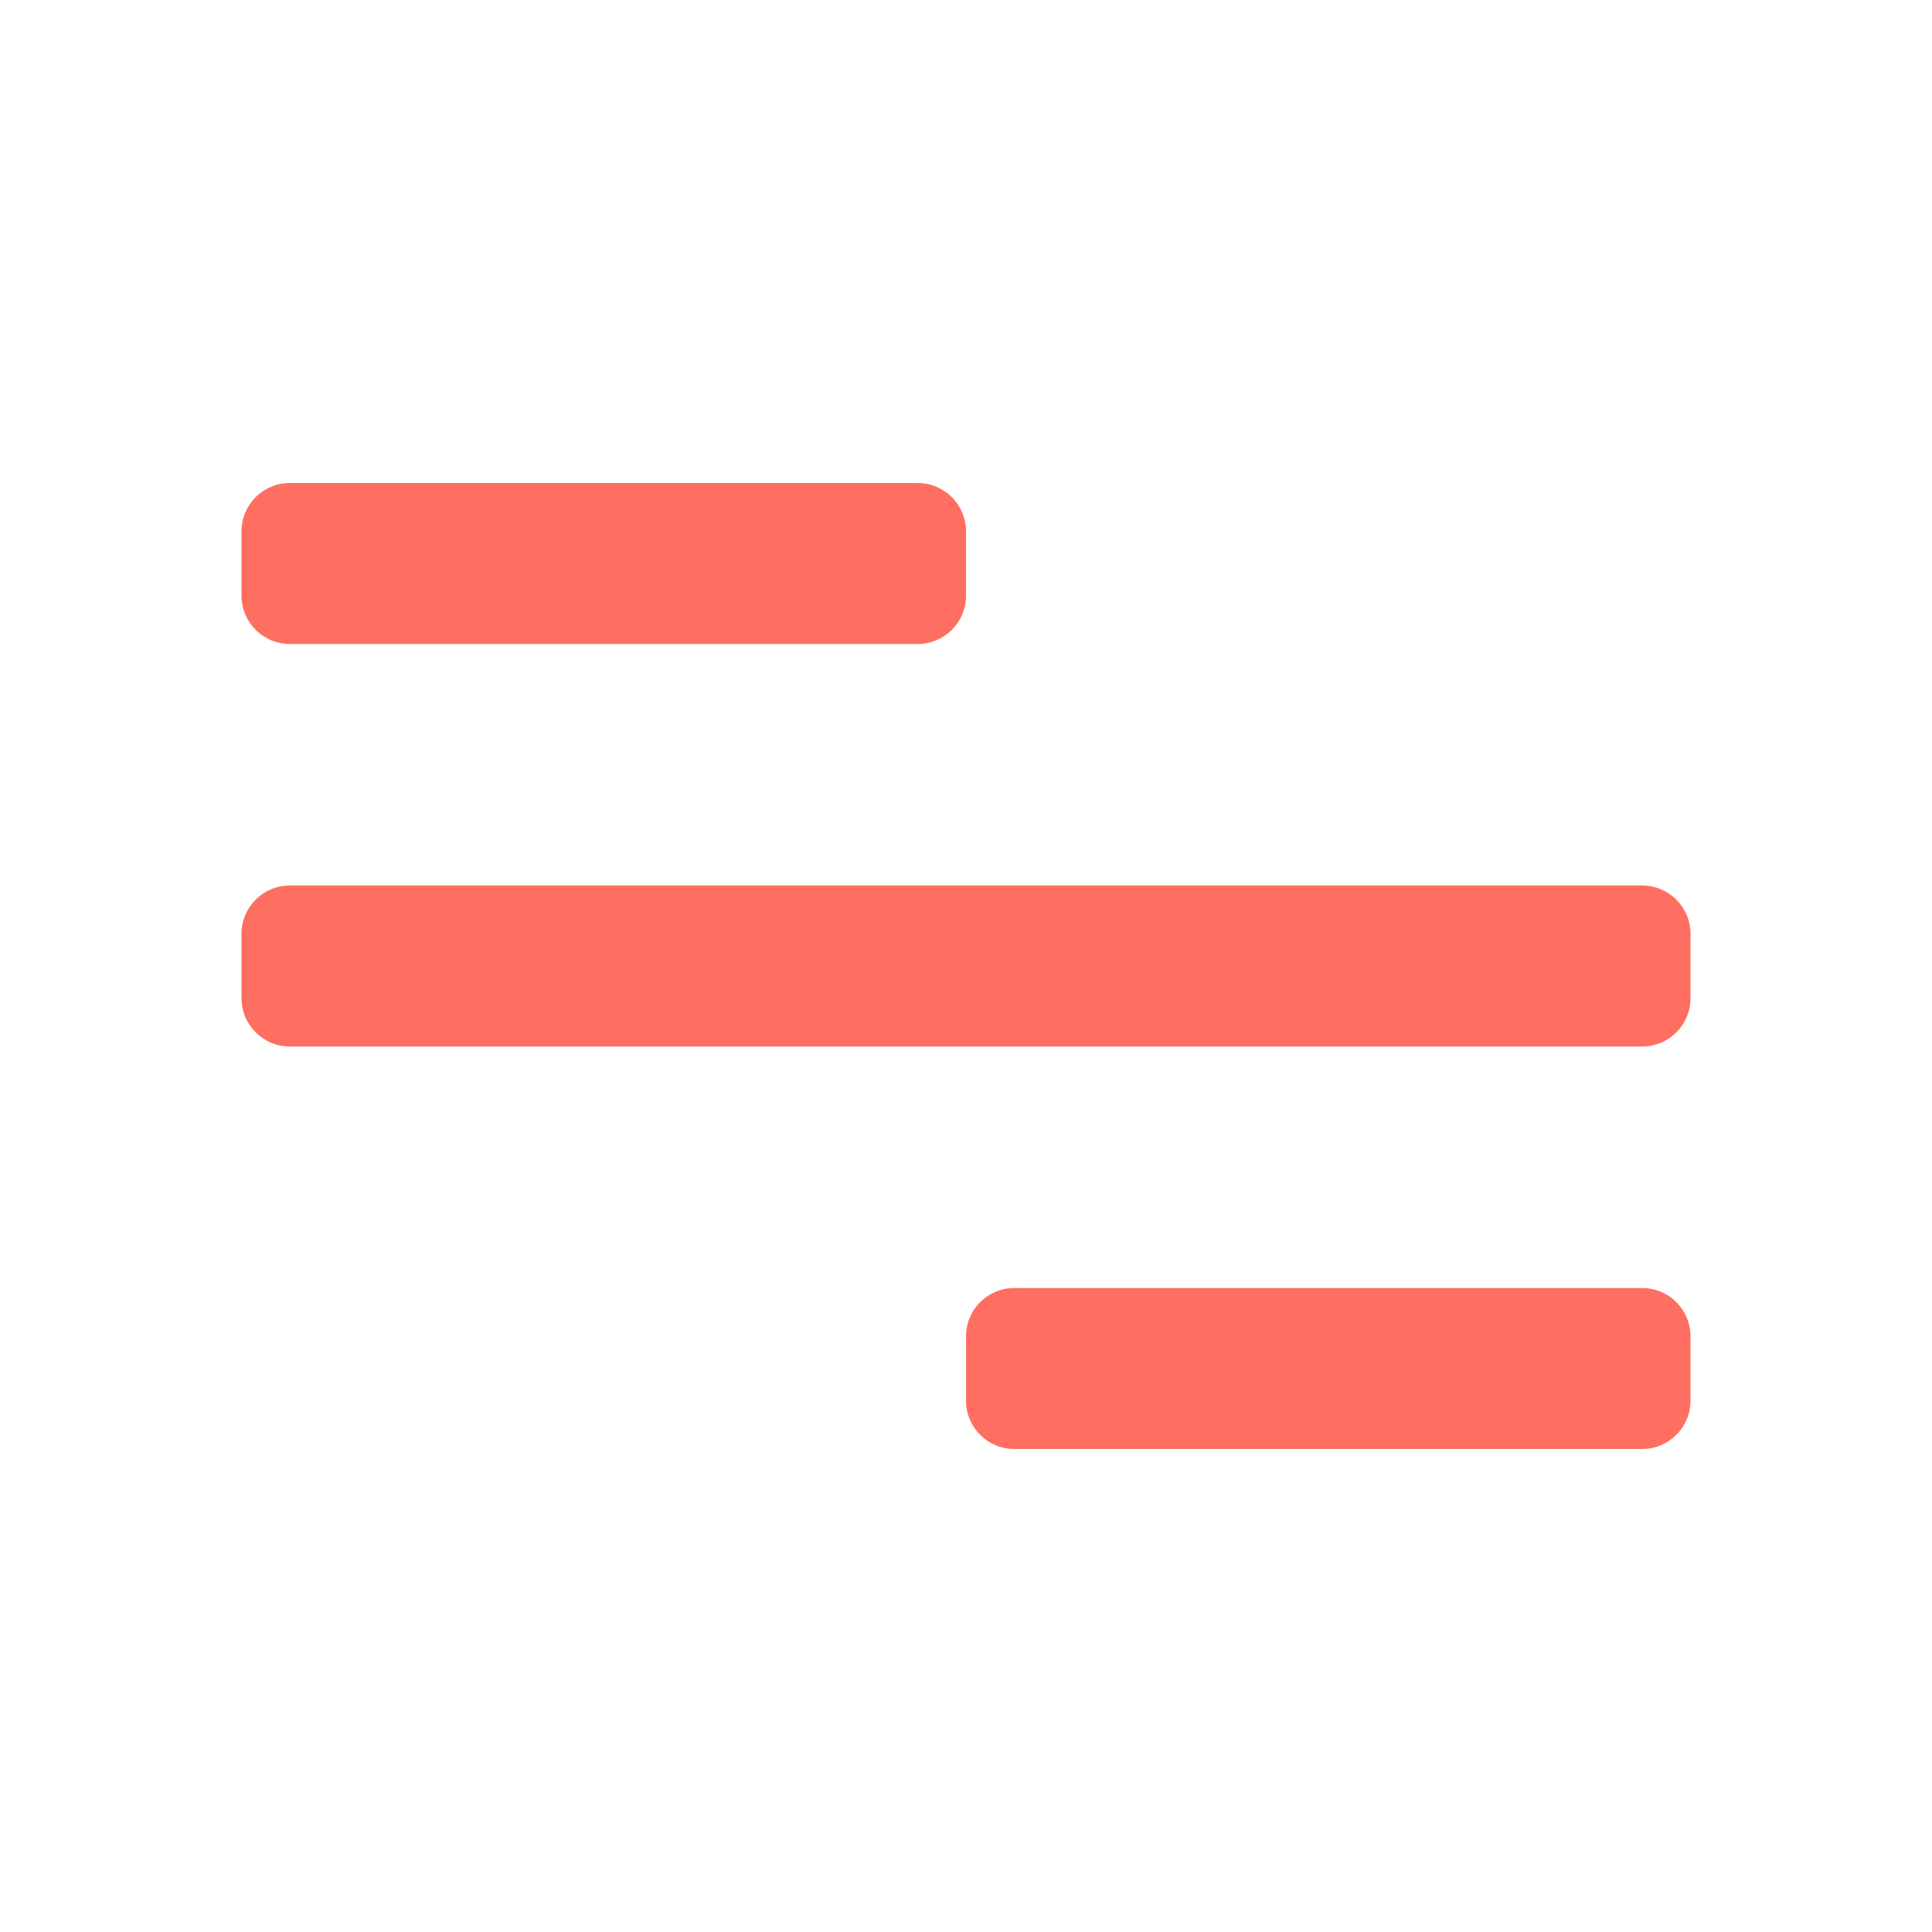
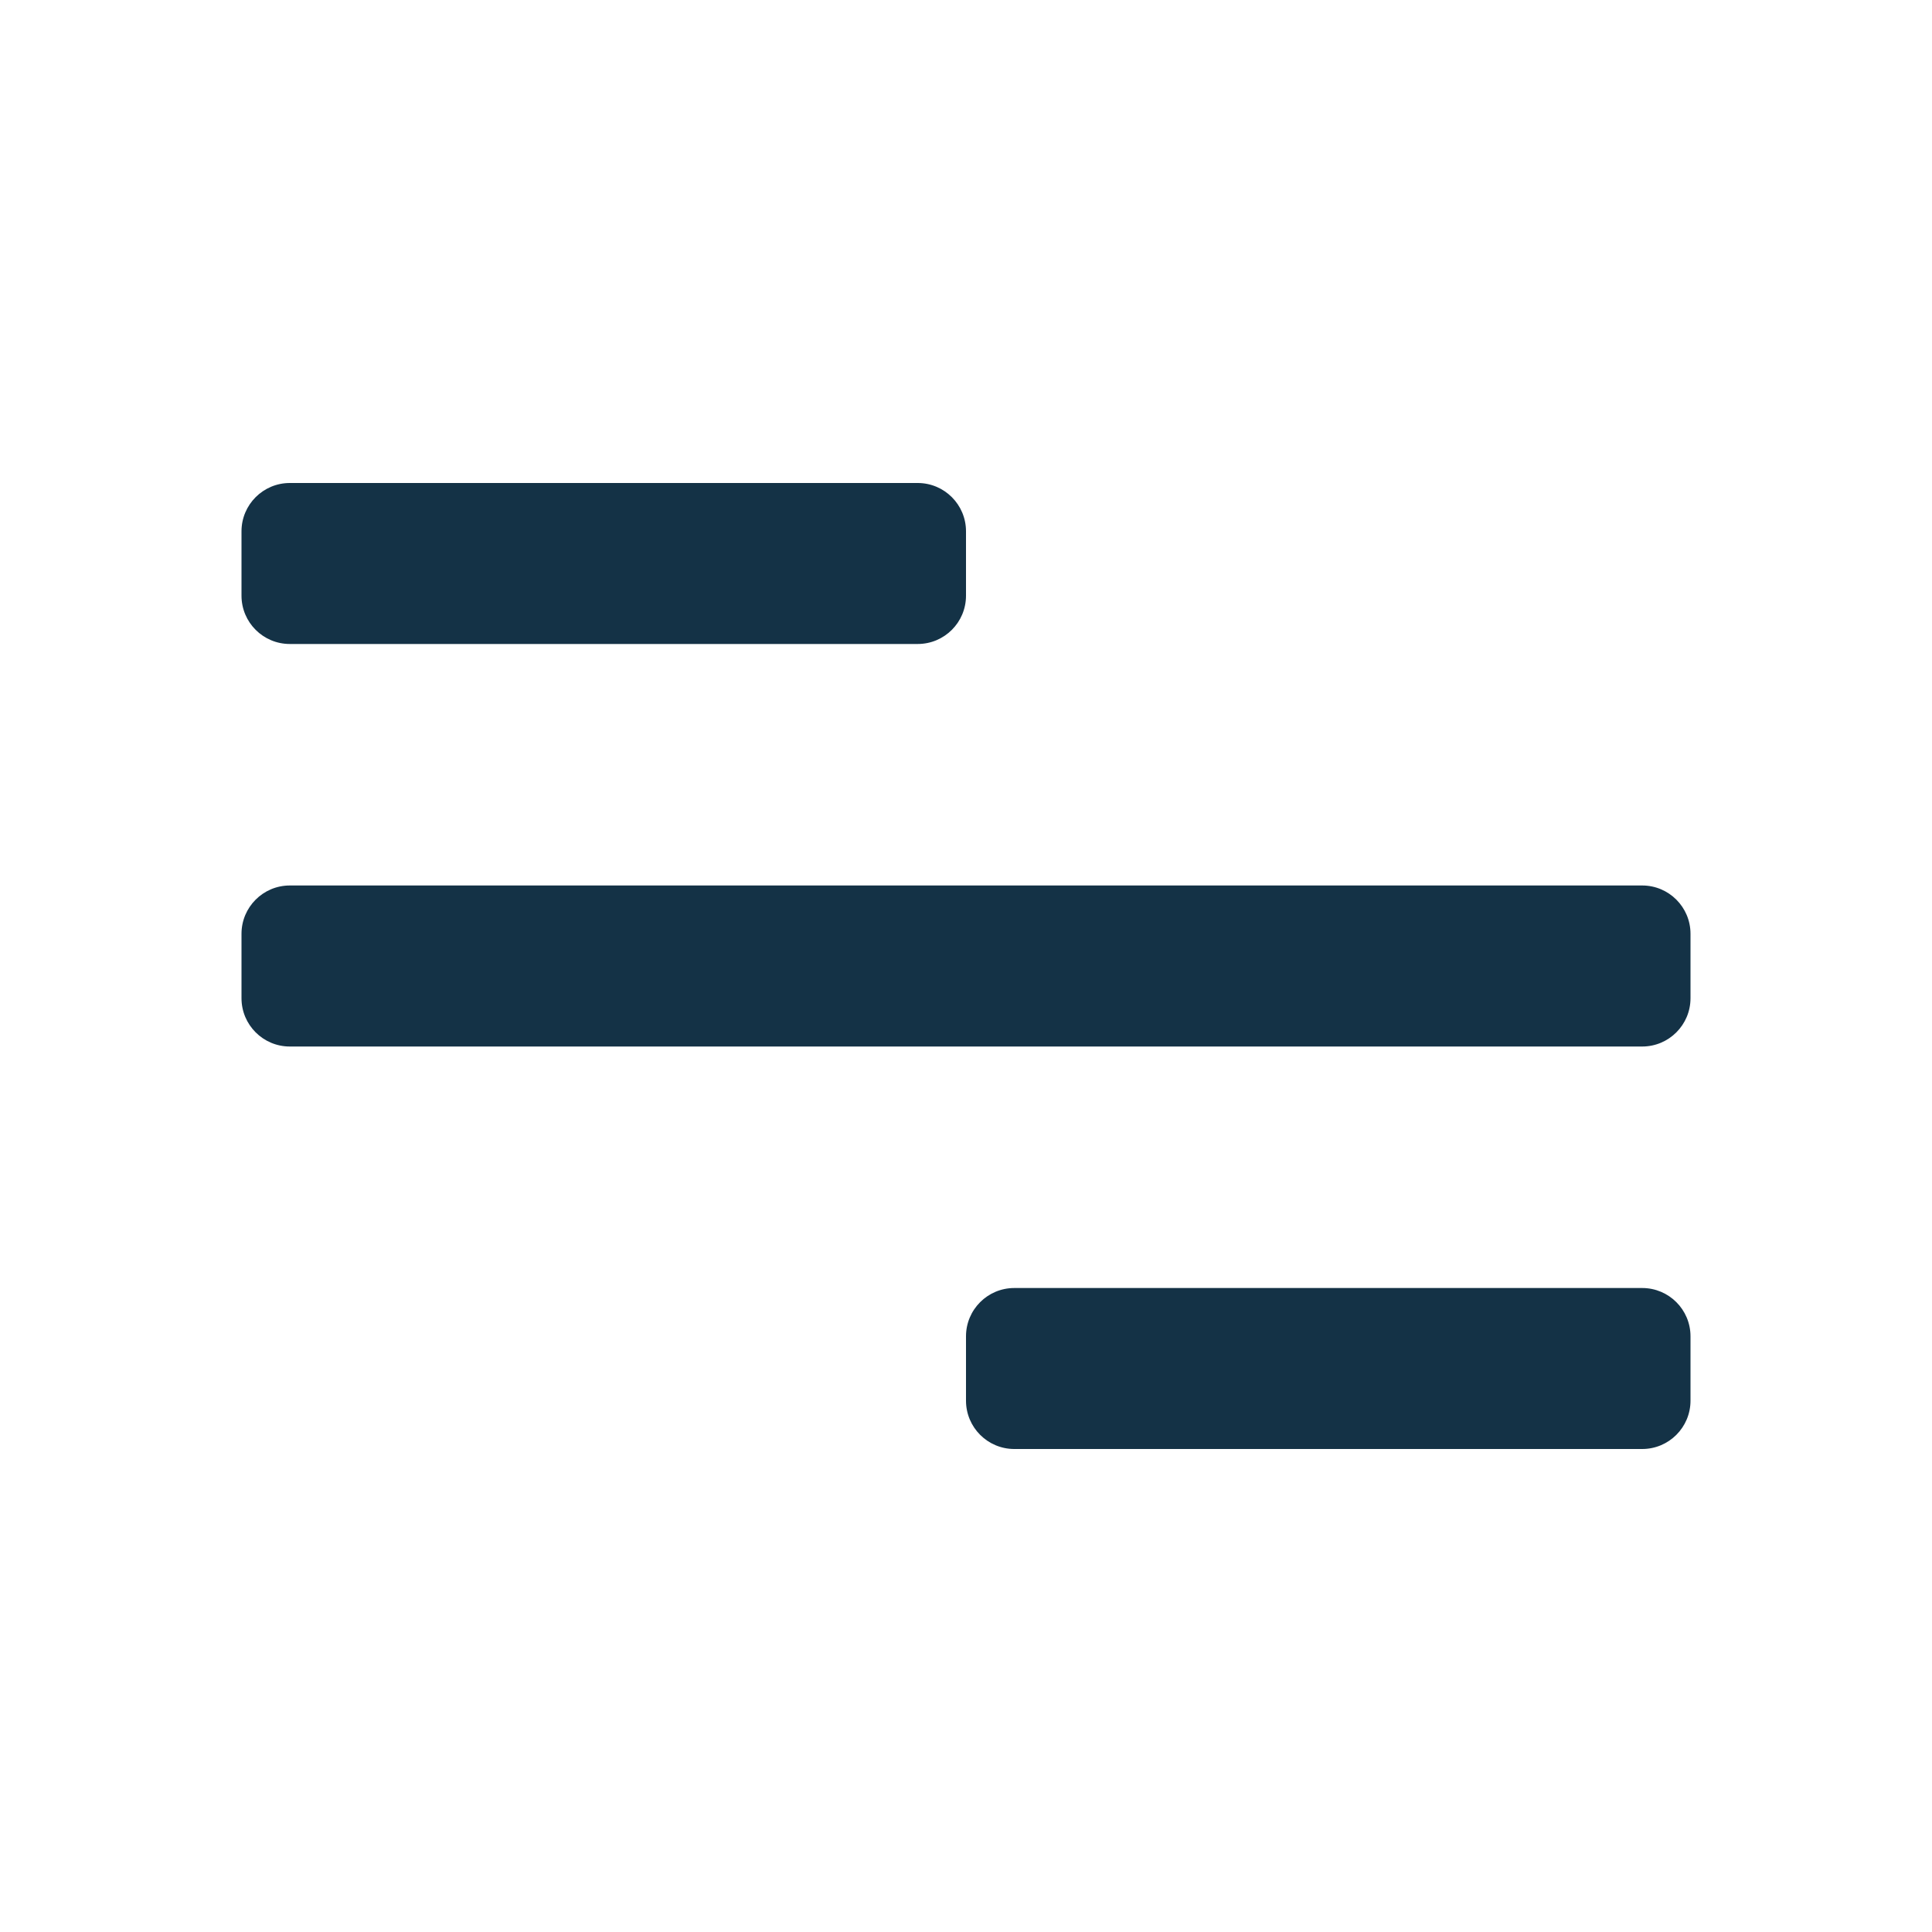
<svg xmlns="http://www.w3.org/2000/svg" width="40" height="40" viewBox="0 0 40 40" fill="none">
-   <path d="M20 29C20 29.552 20.448 30 21 30H34C34.552 30 35 29.552 35 29V27.667C35 27.114 34.552 26.667 34 26.667H21C20.448 26.667 20 27.114 20 27.667V29ZM5 20.667C5 21.219 5.448 21.667 6 21.667H34C34.552 21.667 35 21.219 35 20.667V19.333C35 18.781 34.552 18.333 34 18.333H6C5.448 18.333 5 18.781 5 19.333V20.667ZM5 12.333C5 12.886 5.448 13.333 6 13.333H19C19.552 13.333 20 12.886 20 12.333V11C20 10.448 19.552 10 19 10H6C5.448 10 5 10.448 5 11V12.333Z" fill="#FF6F61" />
+   <path d="M20 29C20 29.552 20.448 30 21 30H34C34.552 30 35 29.552 35 29V27.667C35 27.114 34.552 26.667 34 26.667H21C20.448 26.667 20 27.114 20 27.667V29ZM5 20.667C5 21.219 5.448 21.667 6 21.667H34C34.552 21.667 35 21.219 35 20.667V19.333C35 18.781 34.552 18.333 34 18.333H6C5.448 18.333 5 18.781 5 19.333V20.667ZM5 12.333C5 12.886 5.448 13.333 6 13.333H19C19.552 13.333 20 12.886 20 12.333V11C20 10.448 19.552 10 19 10H6C5.448 10 5 10.448 5 11V12.333Z" fill="#143246" />
</svg>
